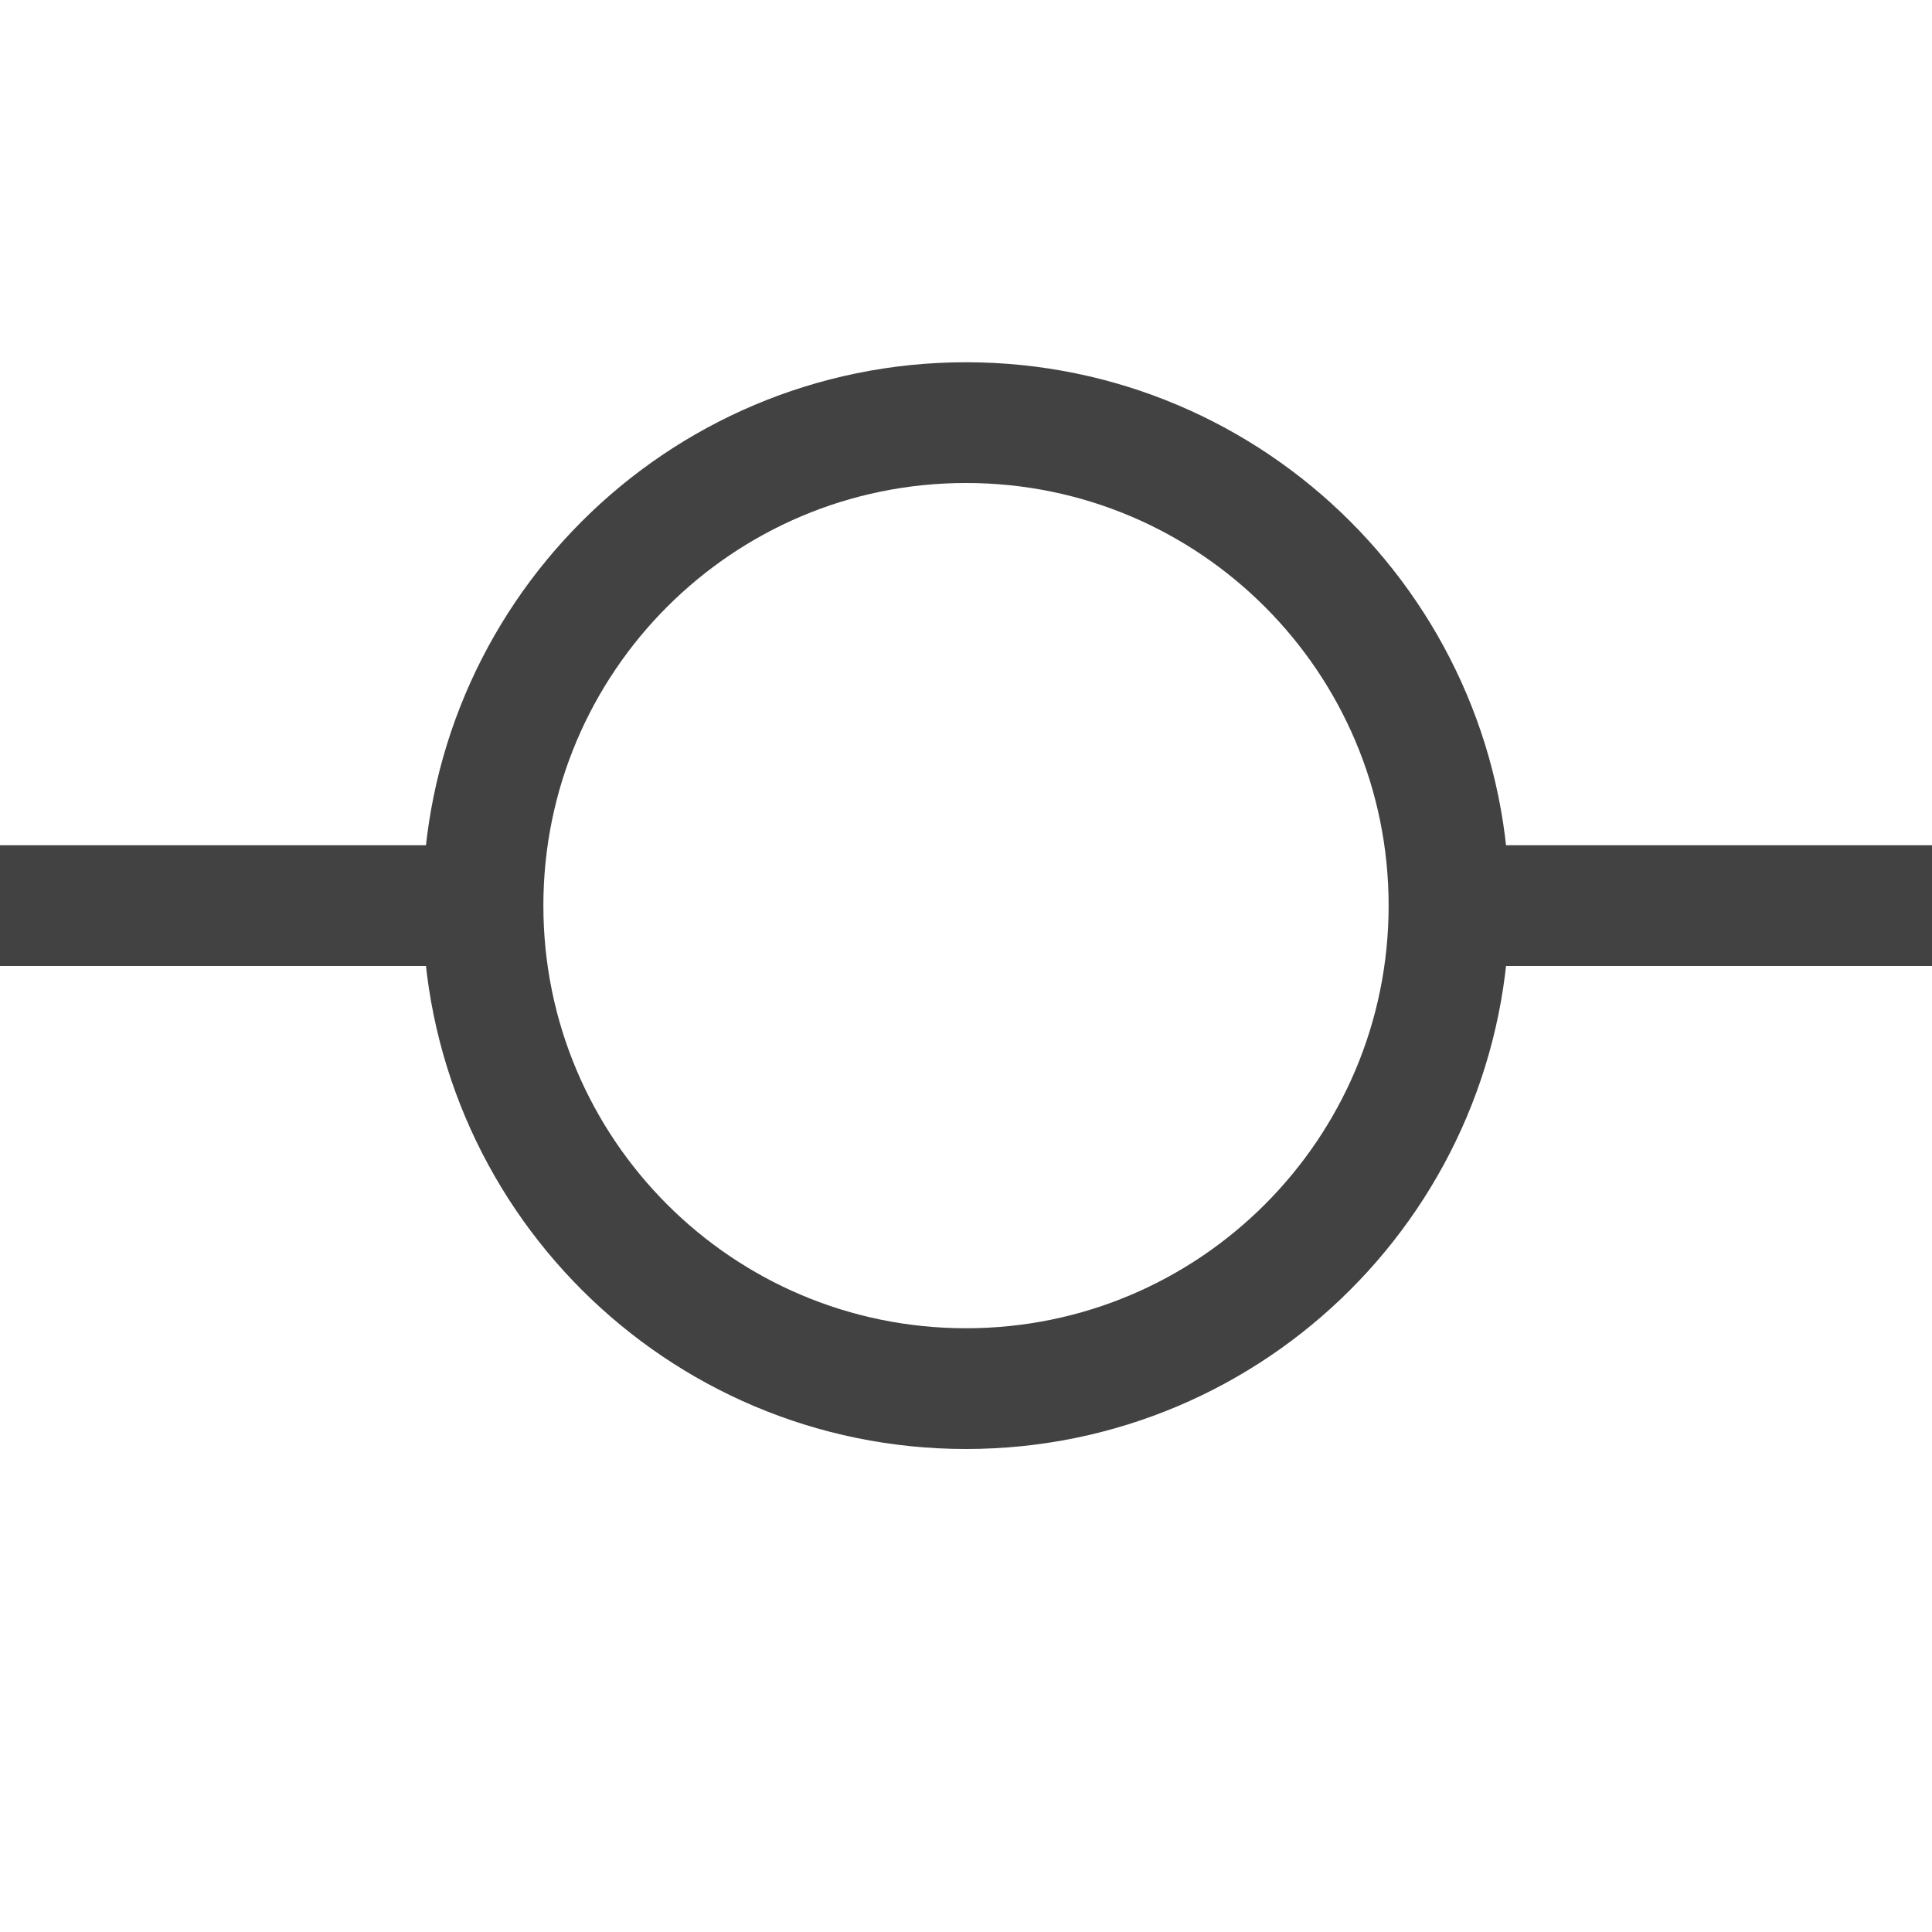
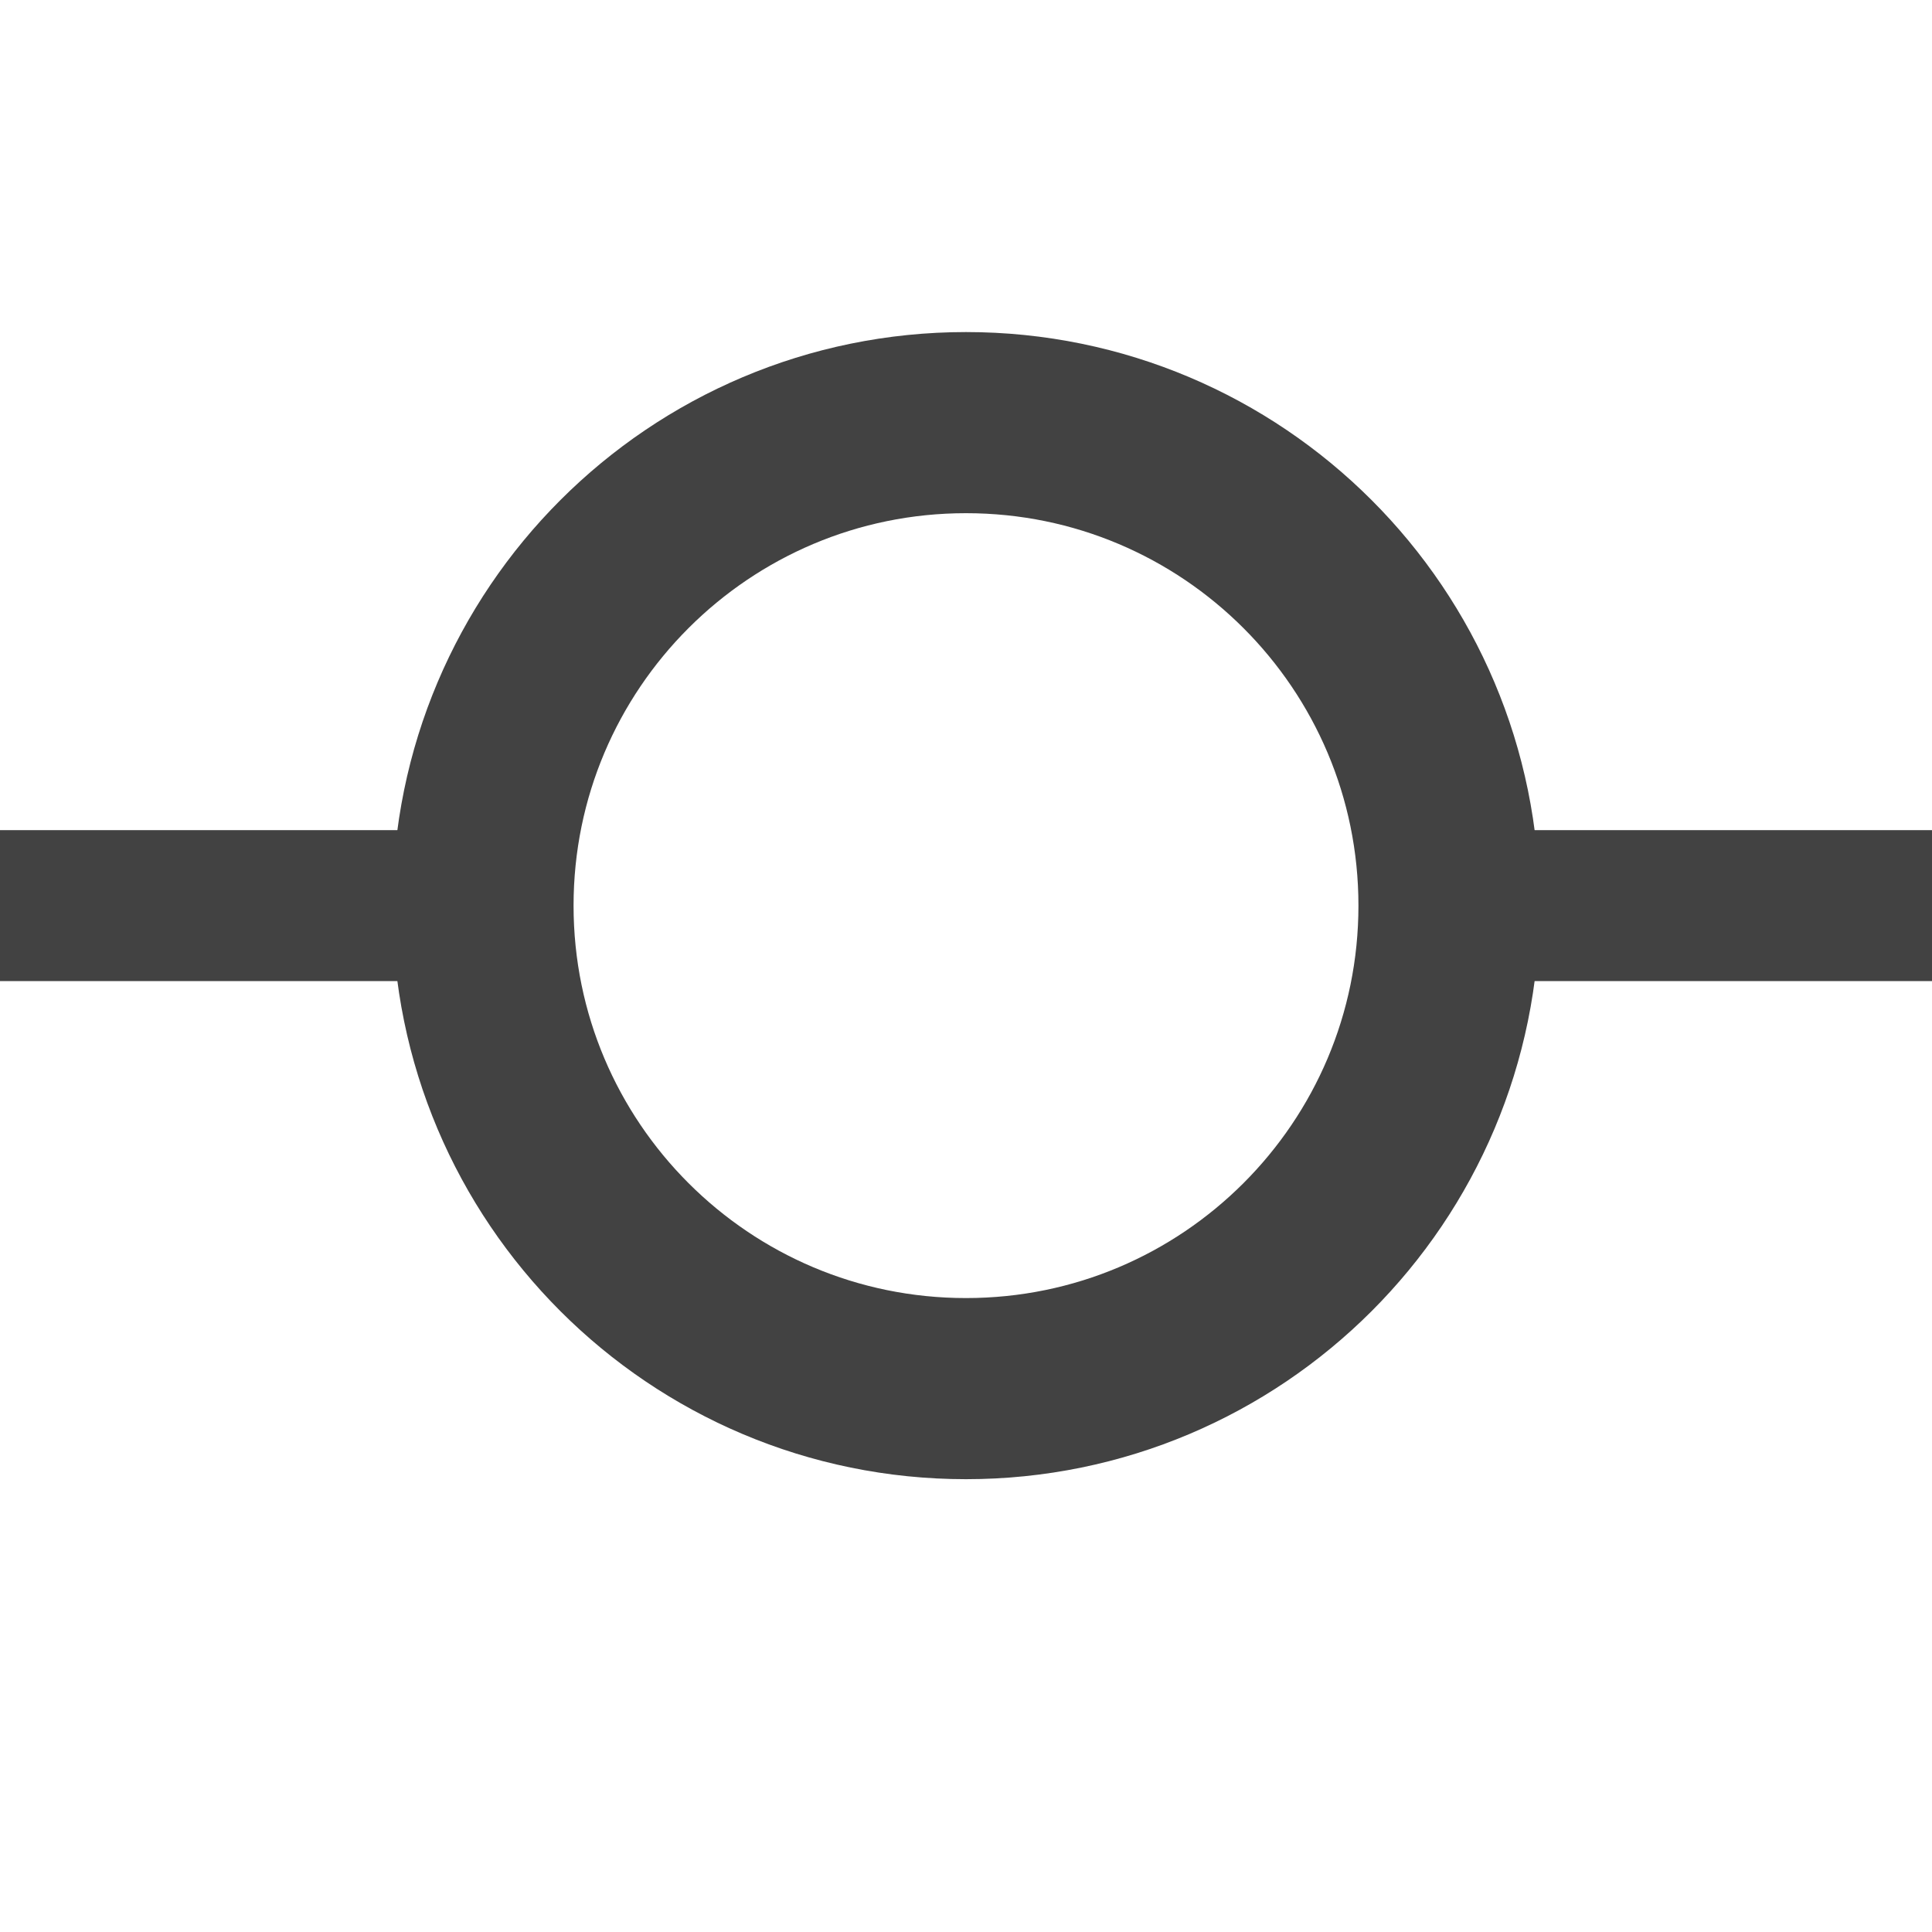
<svg xmlns="http://www.w3.org/2000/svg" width="16" height="16" fill="none" viewBox="0 0 16 16">
-   <circle r="4" stroke="#424242" stroke-linejoin="bevel" transform="matrix(-1 0 0 1 8 7.5)" />
-   <path stroke="#424242" stroke-linejoin="bevel" d="M12 7.5h4M0 7.5h4" />
+   <path stroke="#424242" stroke-width="1.5" stroke-linejoin="bevel" d="M8 11.5a4 4 0 110-8 4 4 0 010 8z" />
+   <path stroke="#424242" stroke-width="1.25" stroke-linejoin="bevel" d="M0 7.5h4m8 0h4-4z" />
</svg>
